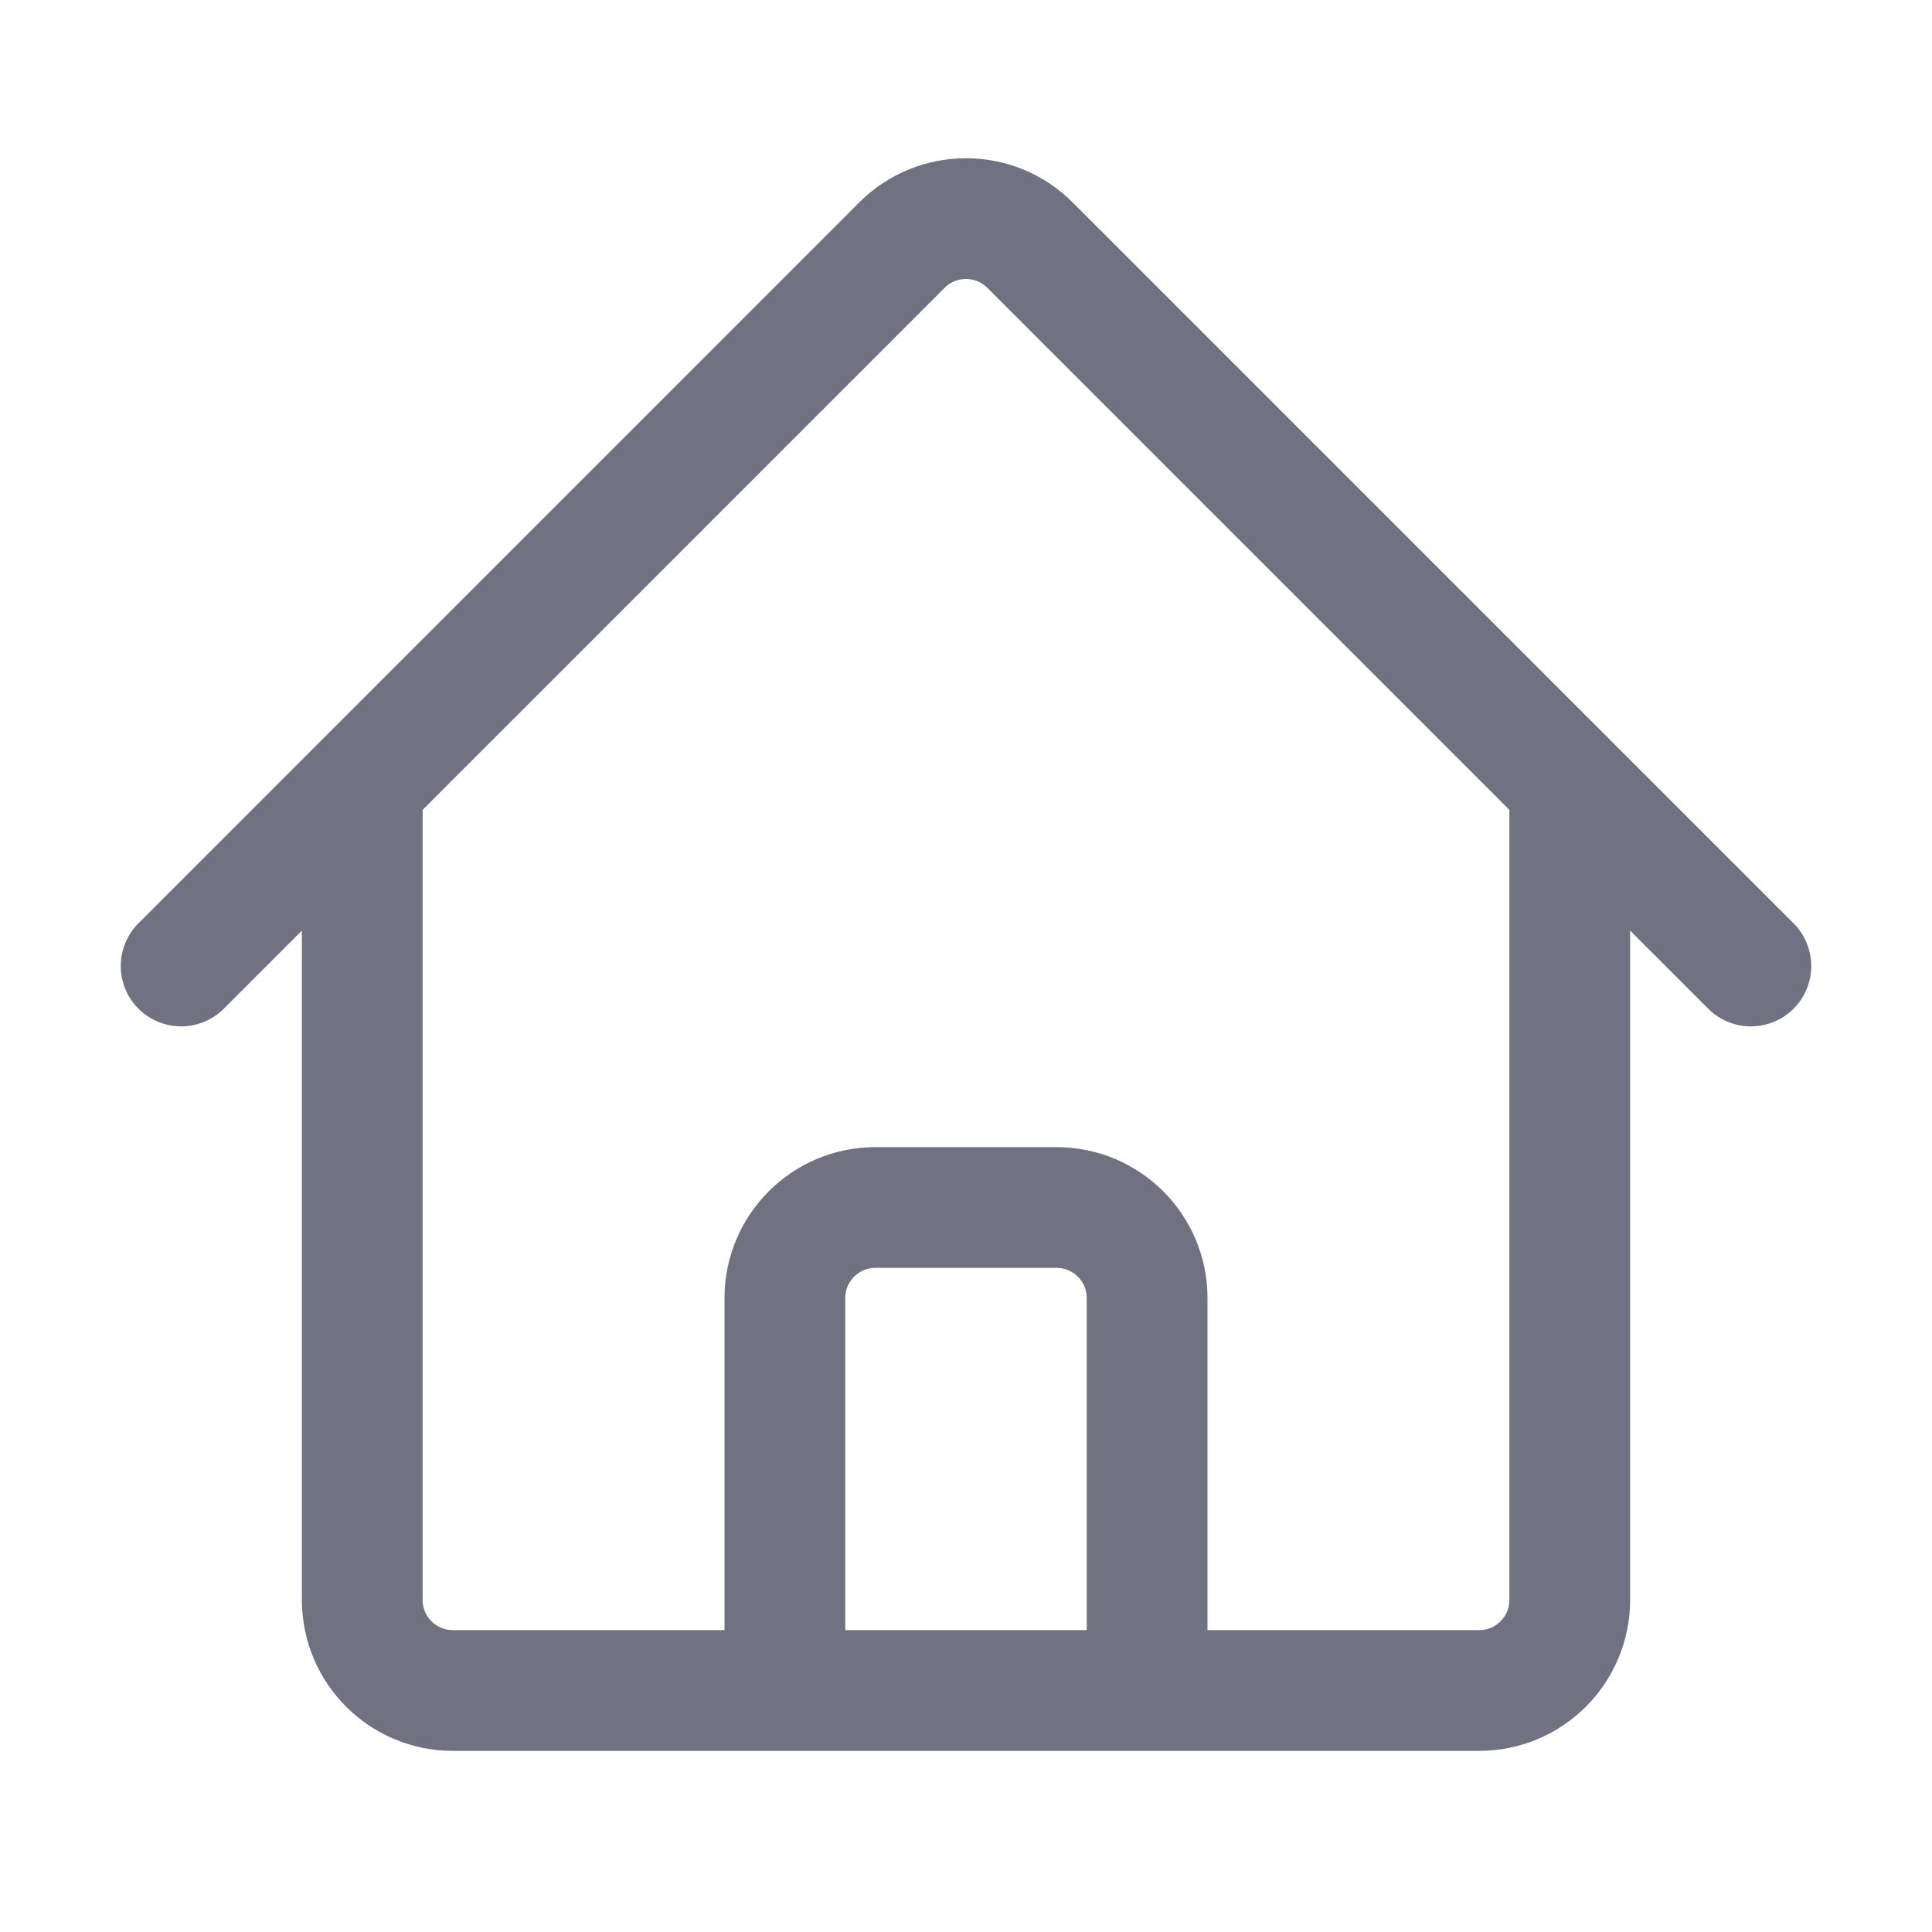
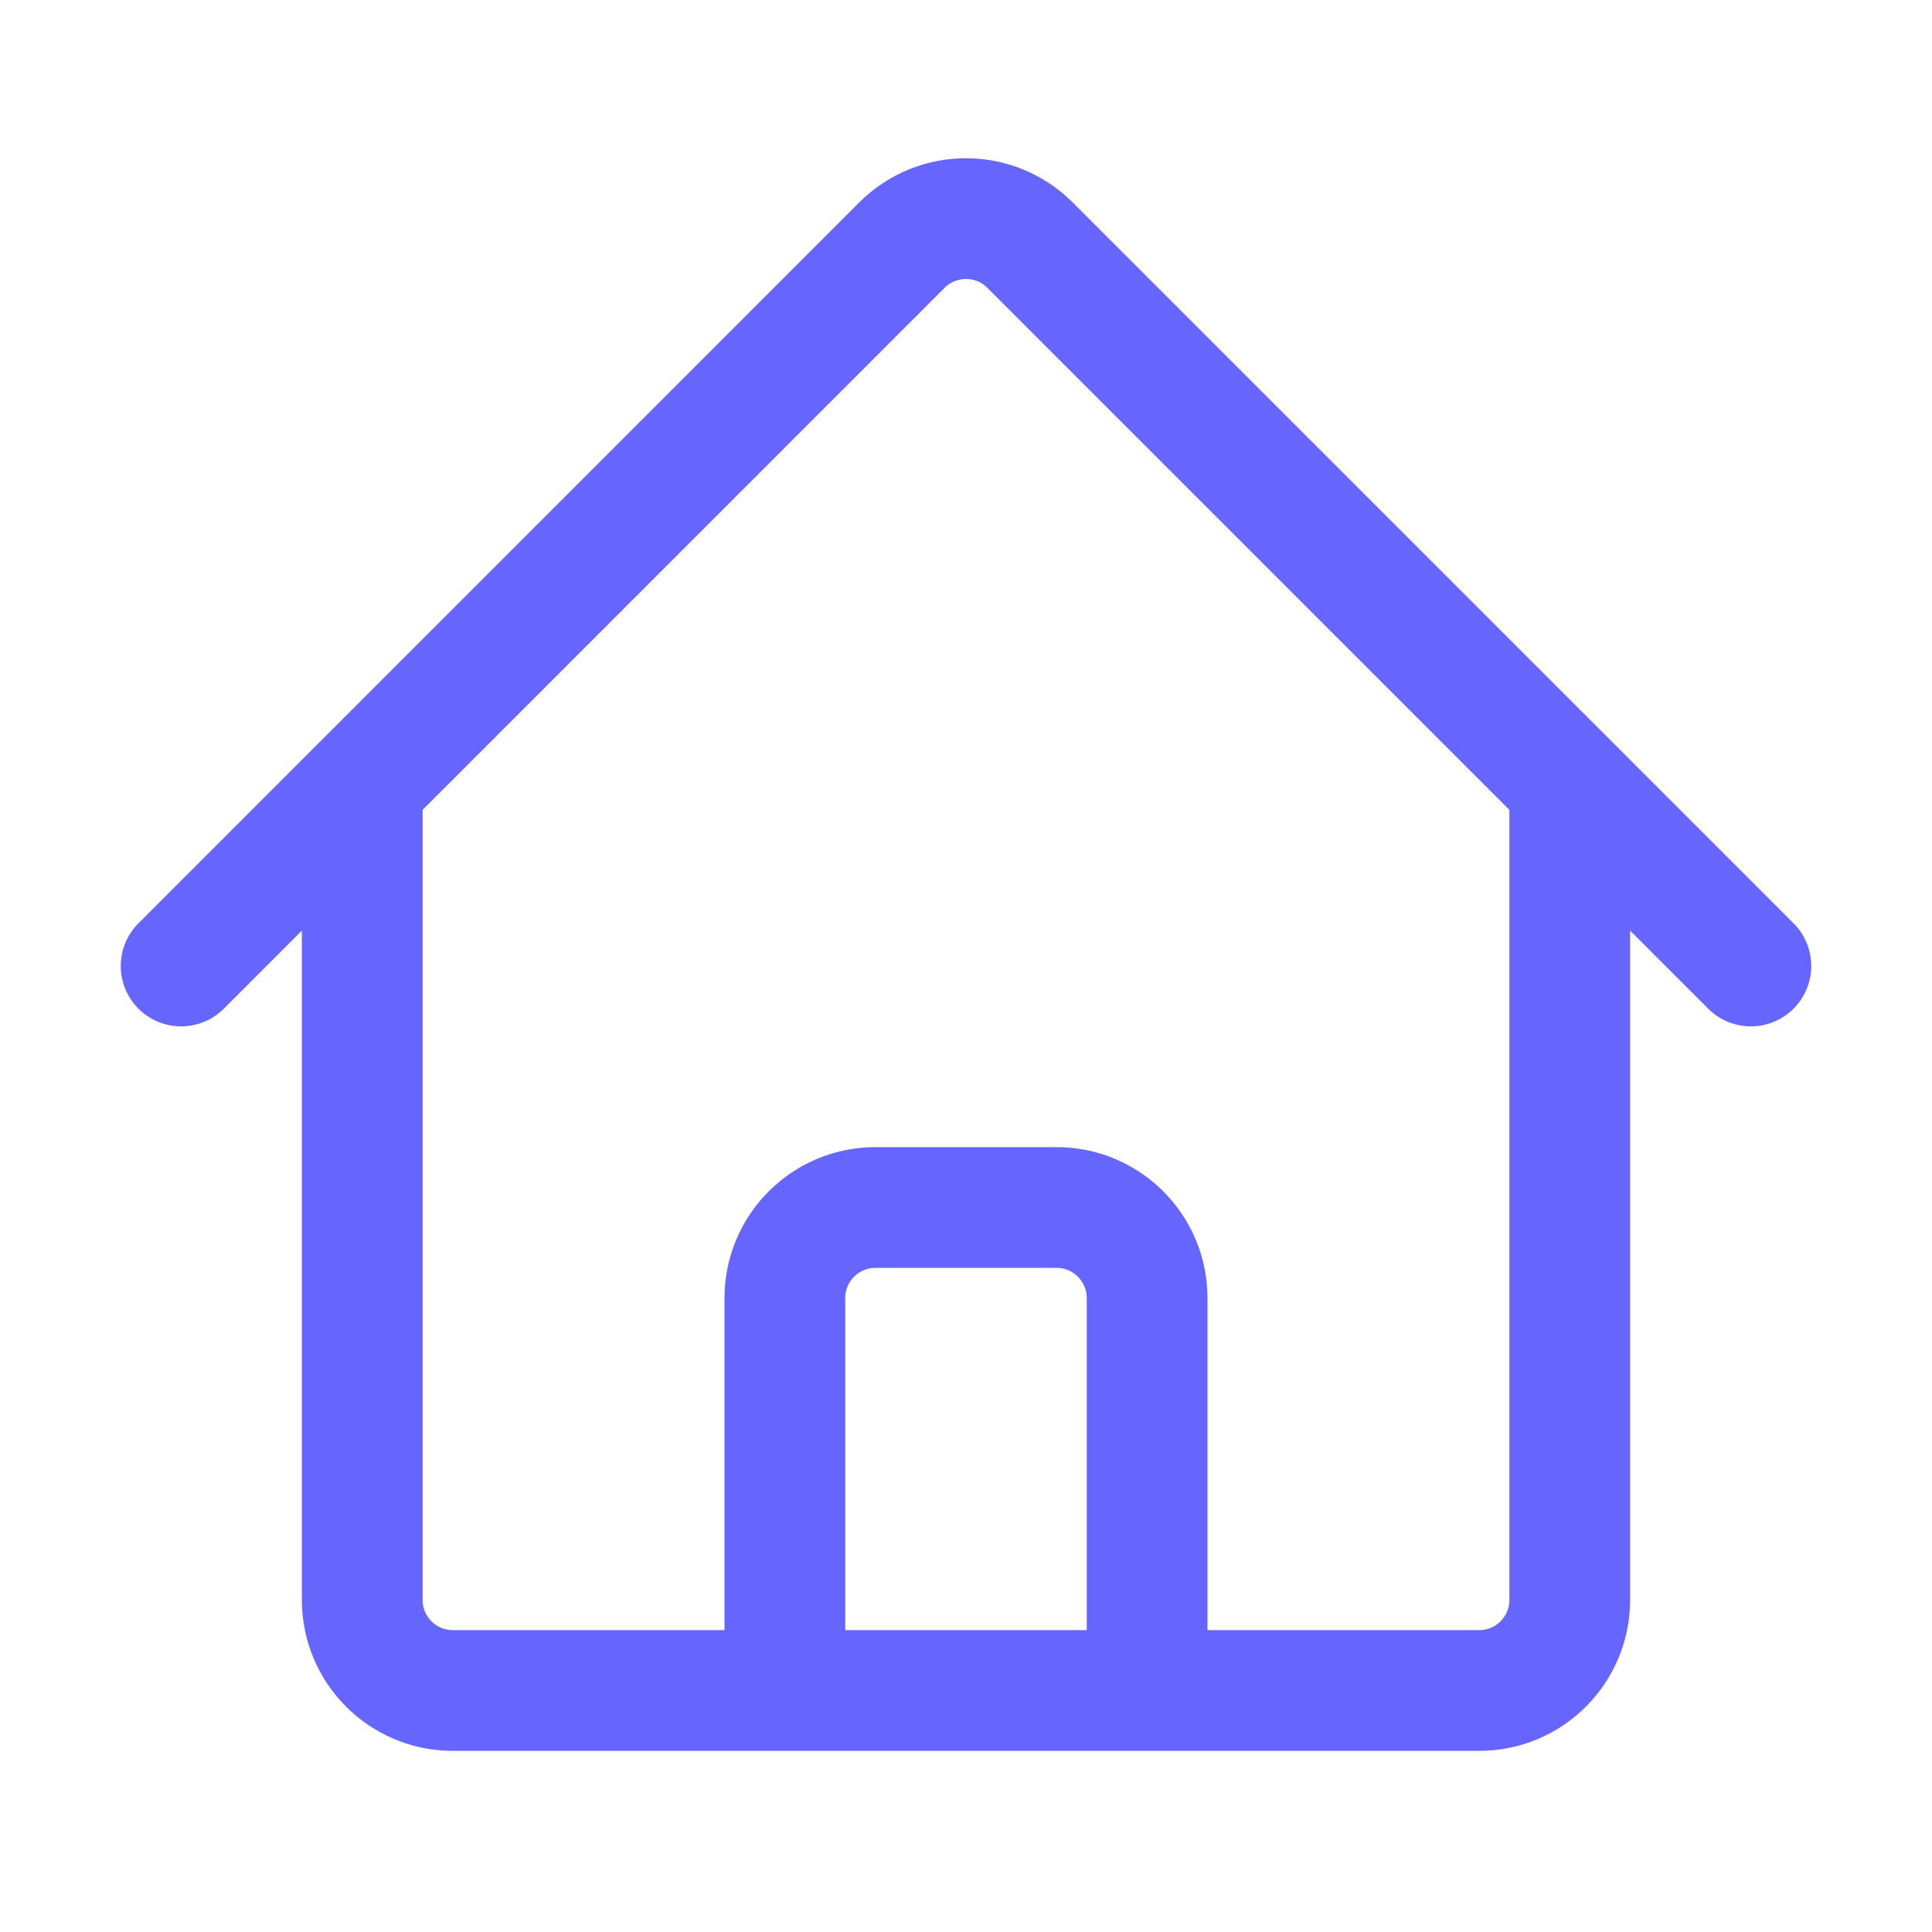
<svg xmlns="http://www.w3.org/2000/svg" width="24" height="24" viewBox="0 0 24 24" fill="none">
-   <path d="M2.25 12L11.204 3.045C11.644 2.606 12.356 2.606 12.795 3.045L21.75 12M4.5 9.75V19.875C4.5 20.496 5.004 21 5.625 21H9.75V16.125C9.75 15.504 10.254 15 10.875 15H13.125C13.746 15 14.25 15.504 14.25 16.125V21H18.375C18.996 21 19.5 20.496 19.5 19.875V9.75M8.25 21H16.5" stroke="#12132D" stroke-opacity="0.6" stroke-width="1.5" stroke-linecap="round" stroke-linejoin="round" />
+   <path d="M2.25 12L11.204 3.045C11.644 2.606 12.356 2.606 12.795 3.045L21.75 12M4.5 9.75V19.875C4.5 20.496 5.004 21 5.625 21H9.75V16.125C9.75 15.504 10.254 15 10.875 15H13.125C13.746 15 14.25 15.504 14.25 16.125V21H18.375C18.996 21 19.5 20.496 19.5 19.875V9.75M8.25 21H16.5" stroke="blue" stroke-opacity="0.6" stroke-width="1.5" stroke-linecap="round" stroke-linejoin="round" />
</svg>
